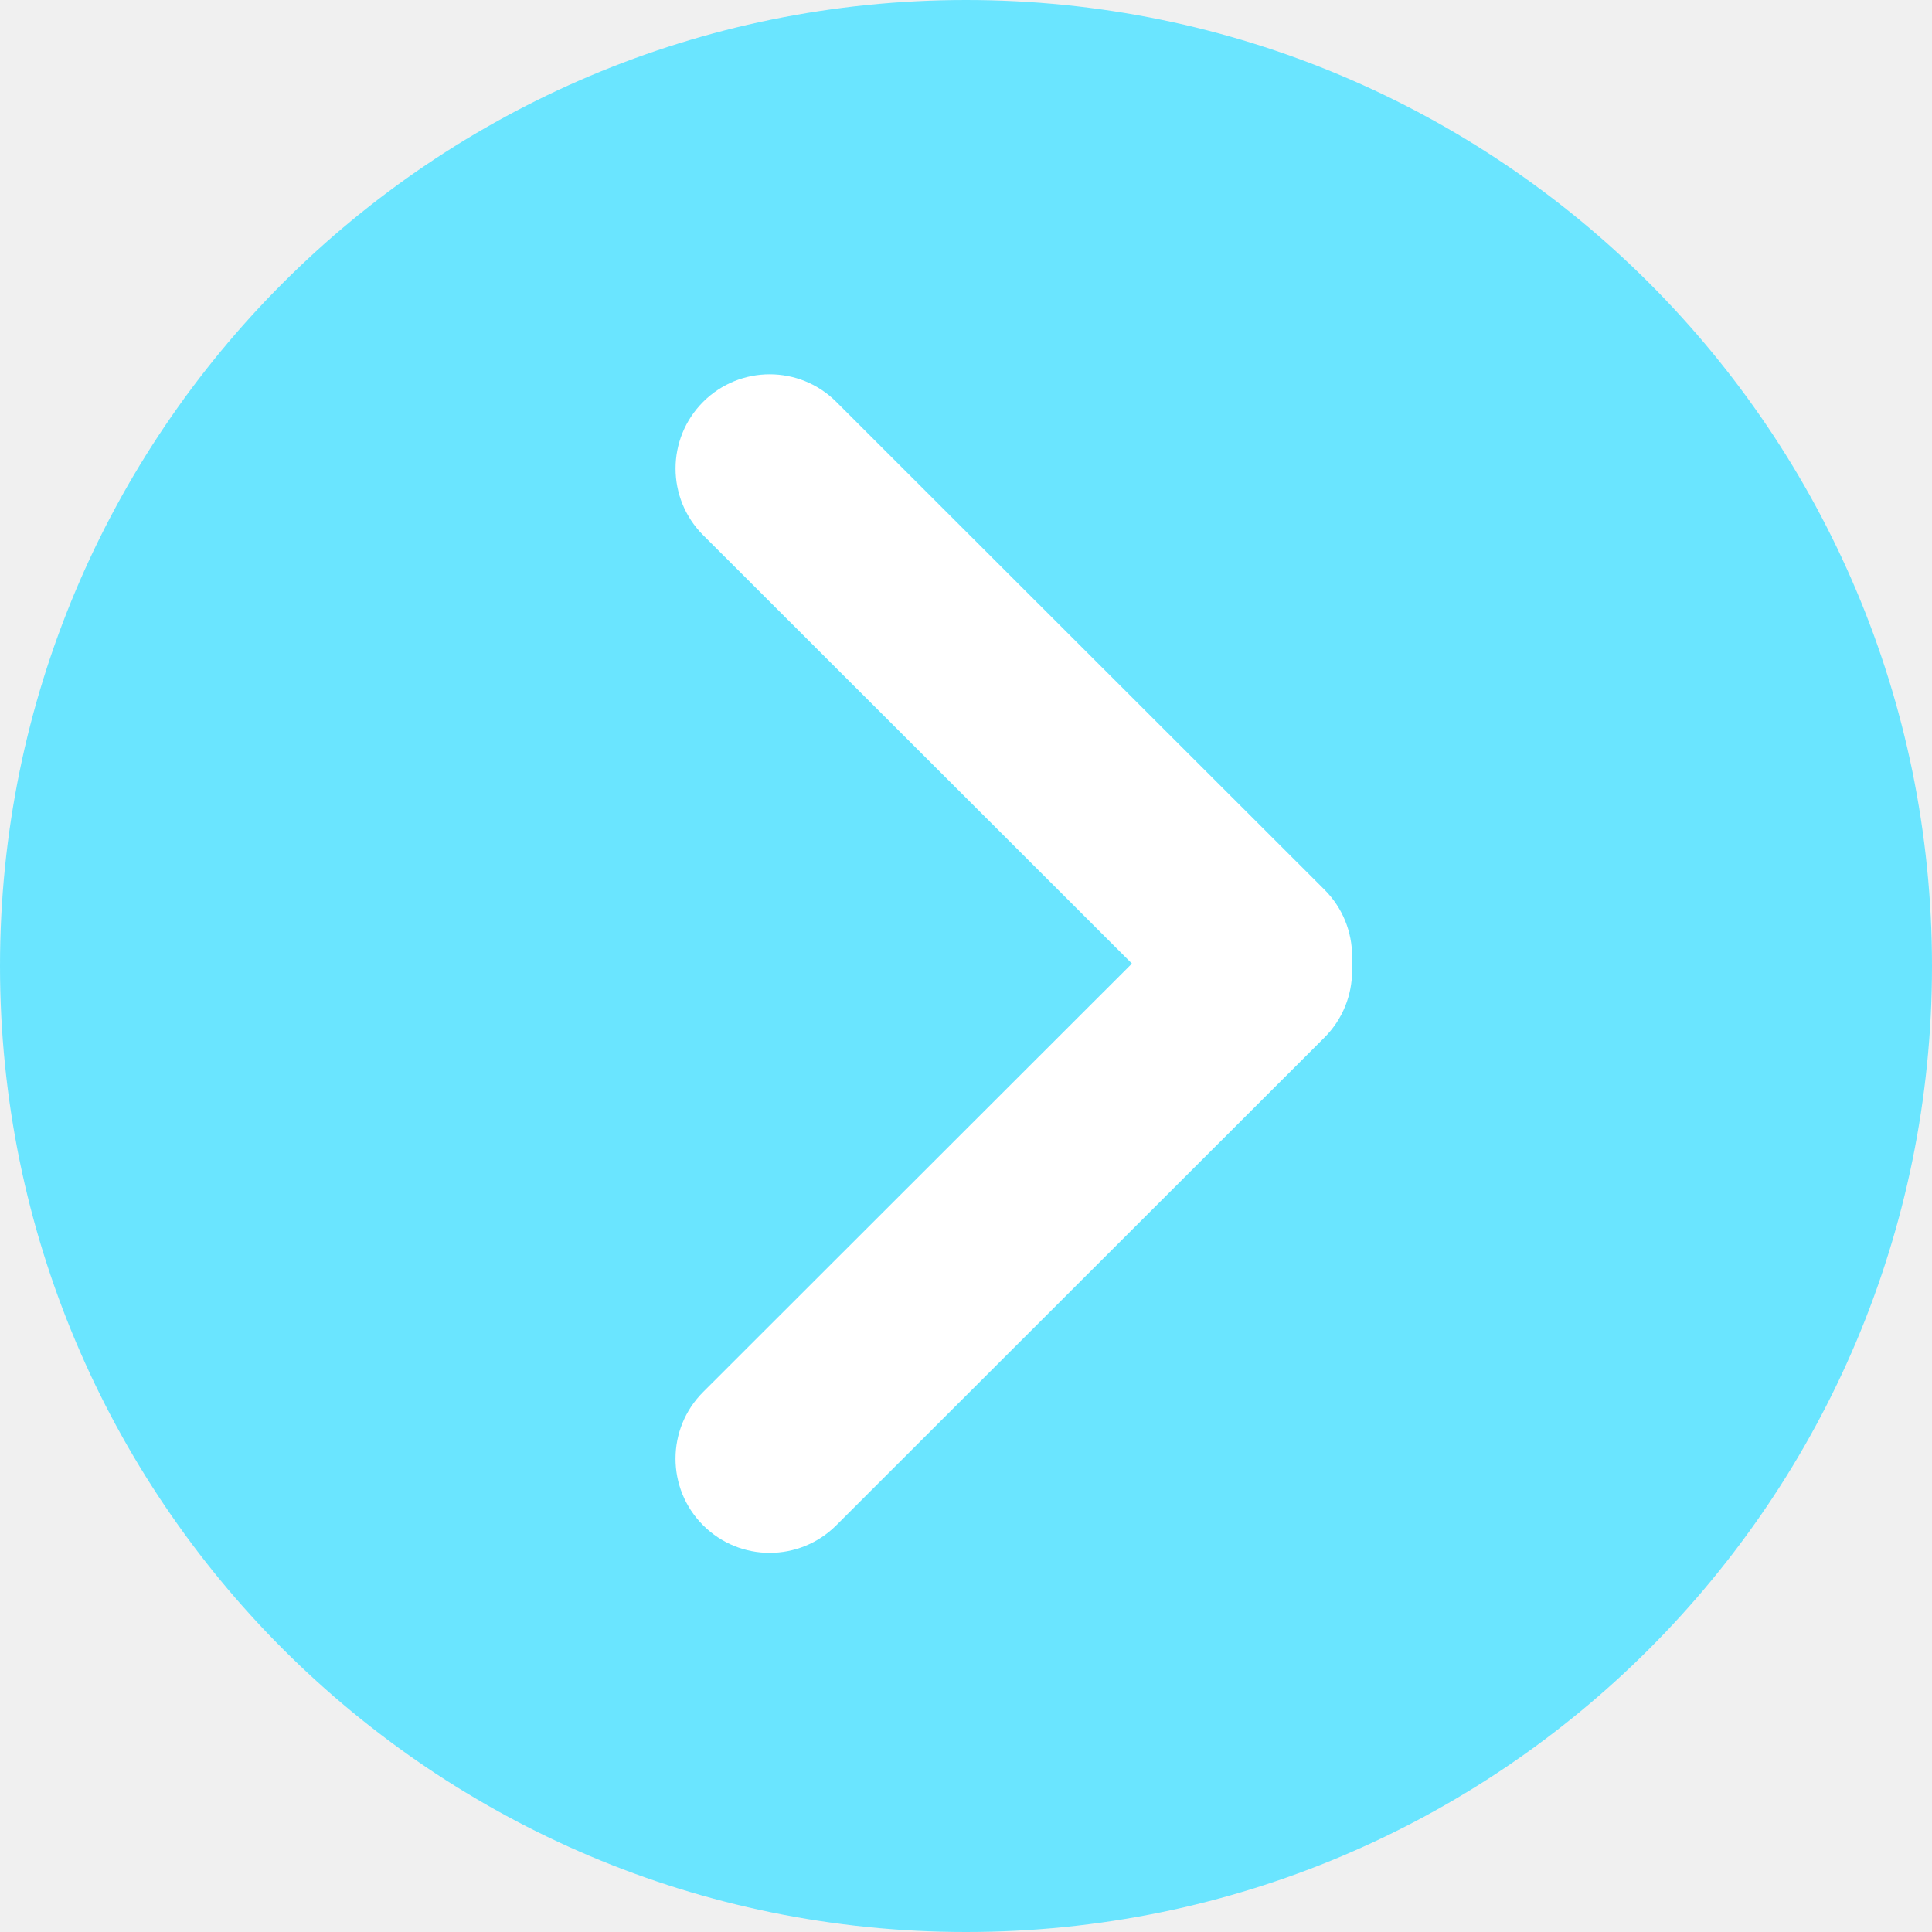
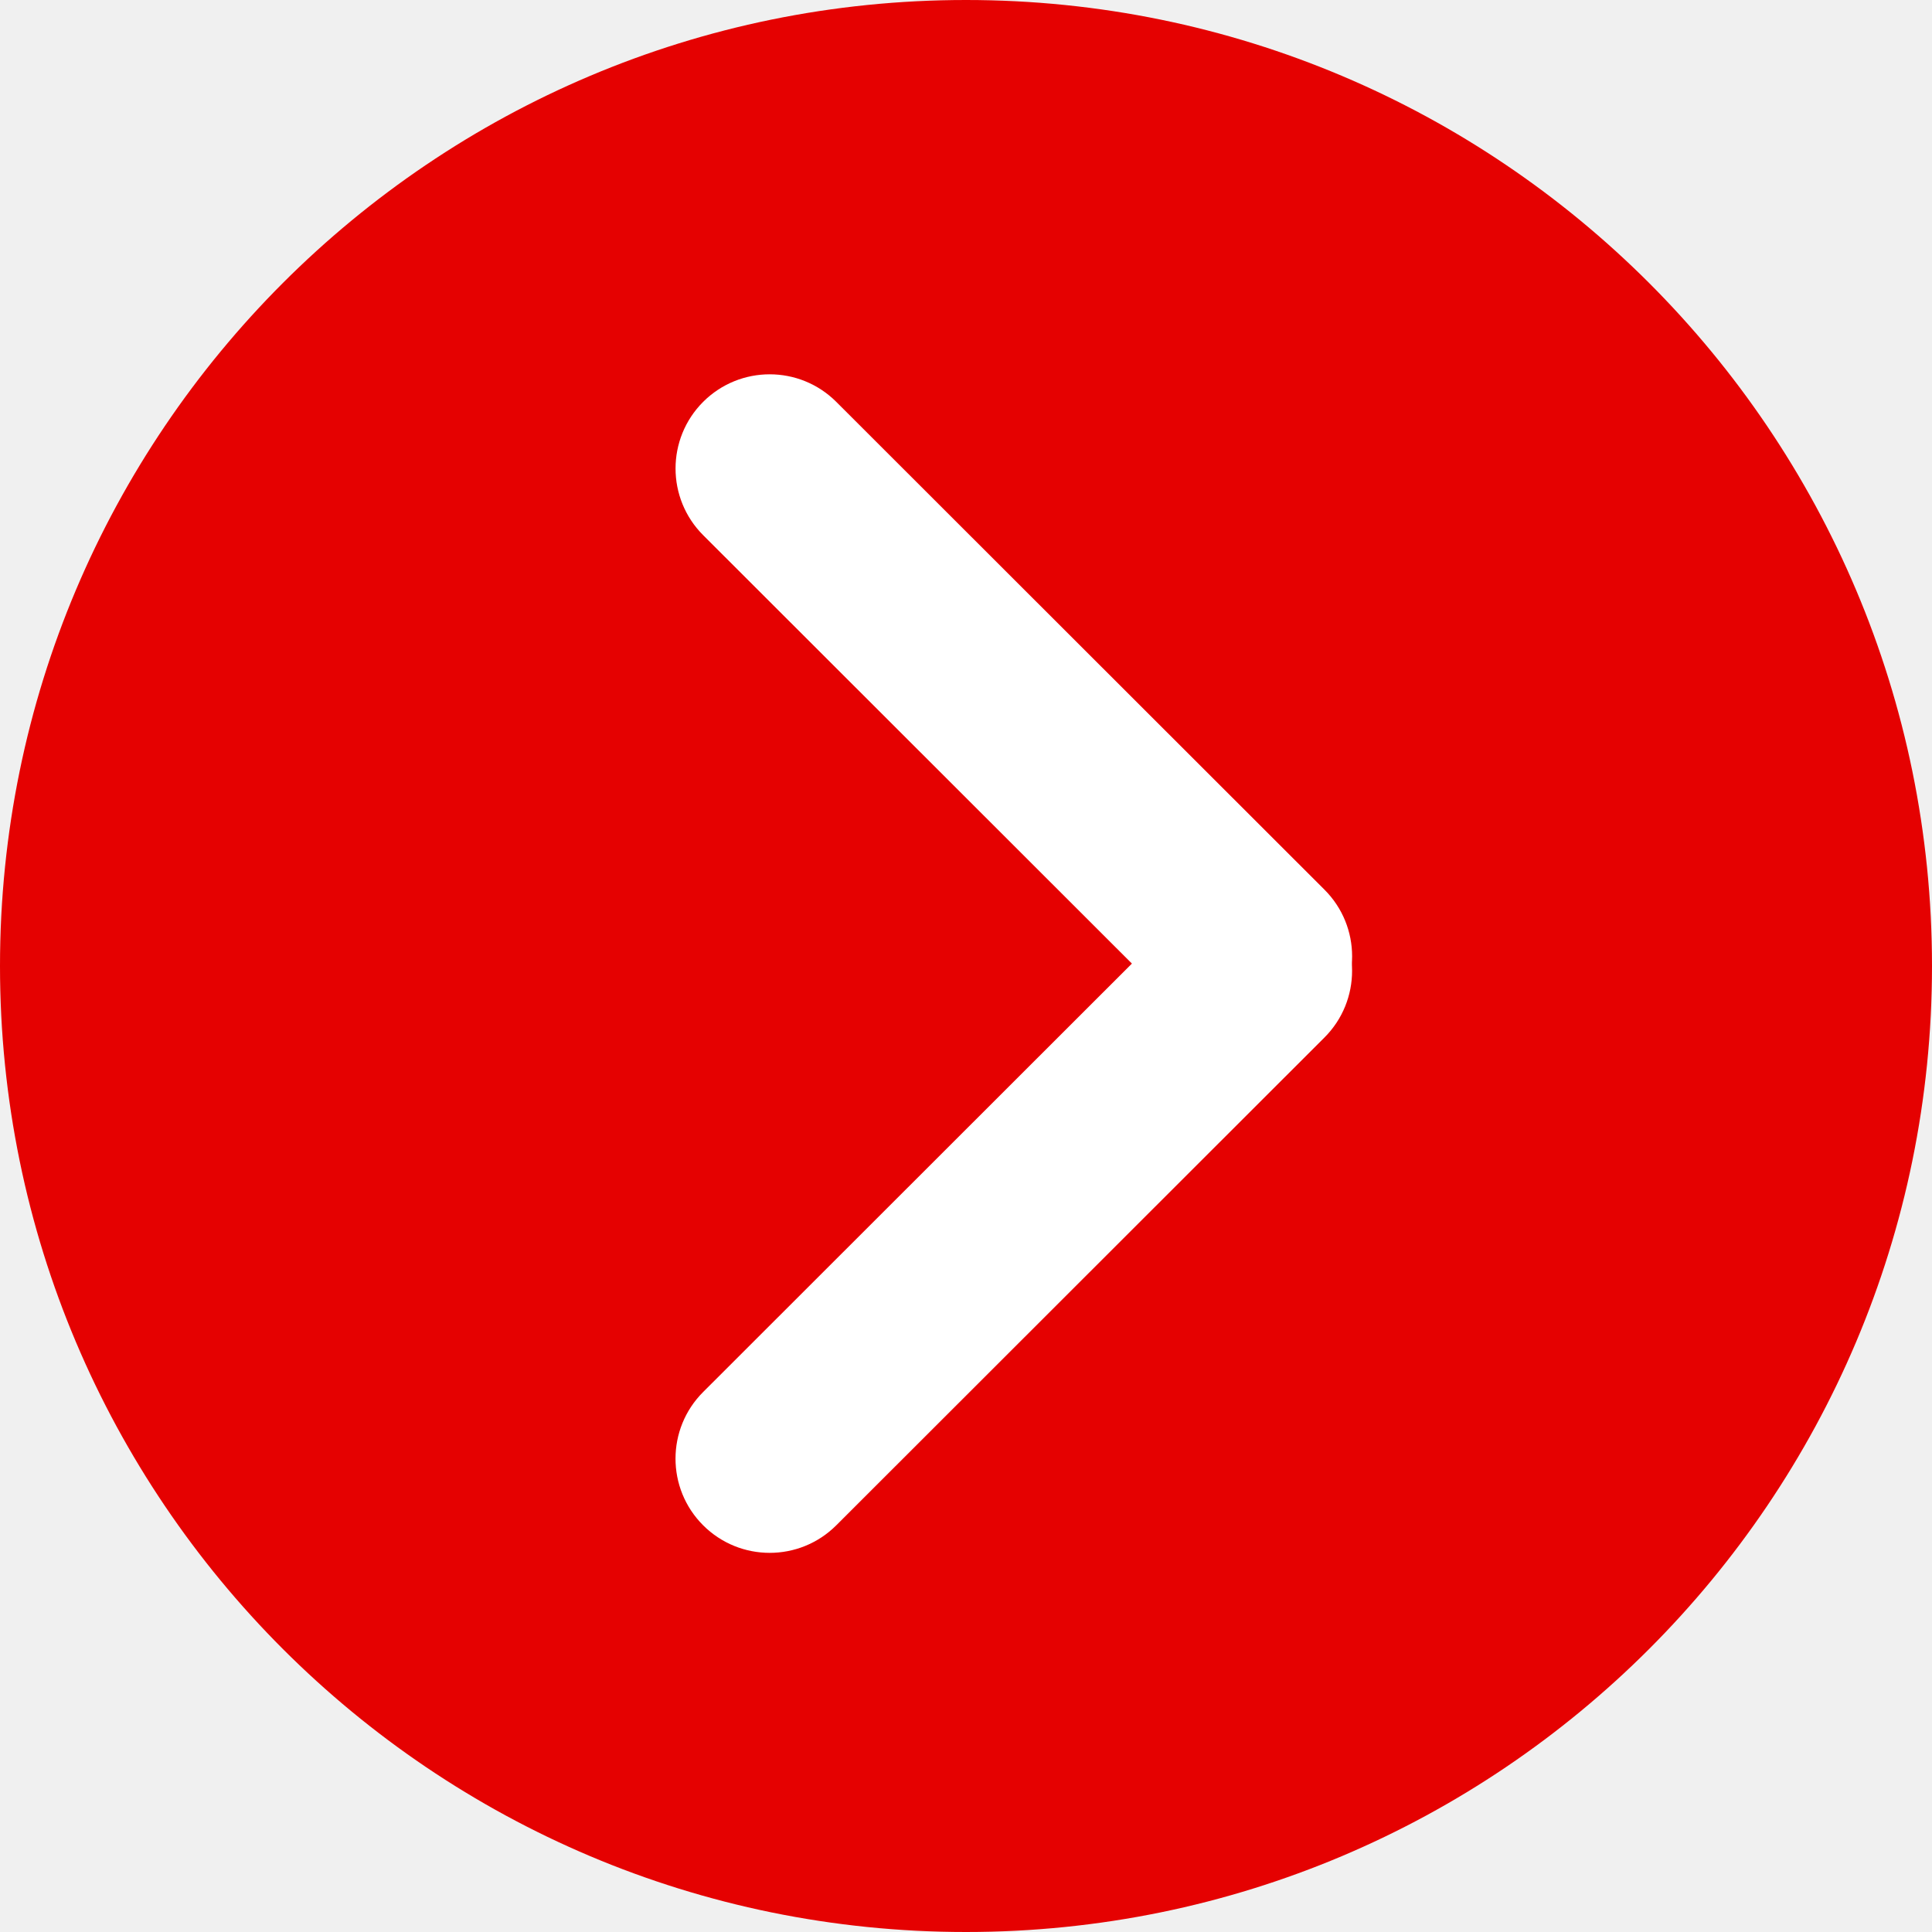
<svg xmlns="http://www.w3.org/2000/svg" width="20" height="20" viewBox="0 0 20 20">
  <defs>
    <style>
      .cls-1 {
-         fill: #6ae5ff;
+         fill: #e50101;
      }

      .cls-2 {
        fill: #fff;
        fill-rule: evenodd;
      }
    </style>
  </defs>
  <circle class="cls-1" cx="10" cy="10" r="10" />
  <path class="cls-2" d="M406.279,2876.16a0.975,0.975,0,0,1,1.378,0l5.054,5.05a0.975,0.975,0,1,1-1.378,1.38l-5.054-5.05A0.976,0.976,0,0,1,406.279,2876.16Z" transform="translate(-399 -2872)" />
  <path class="cls-2" d="M412.711,2881.36a0.976,0.976,0,0,1,0,1.38l-5.054,5.05a0.975,0.975,0,1,1-1.378-1.38l5.054-5.05A0.975,0.975,0,0,1,412.711,2881.36Z" transform="translate(-399 -2872)" />
</svg>
